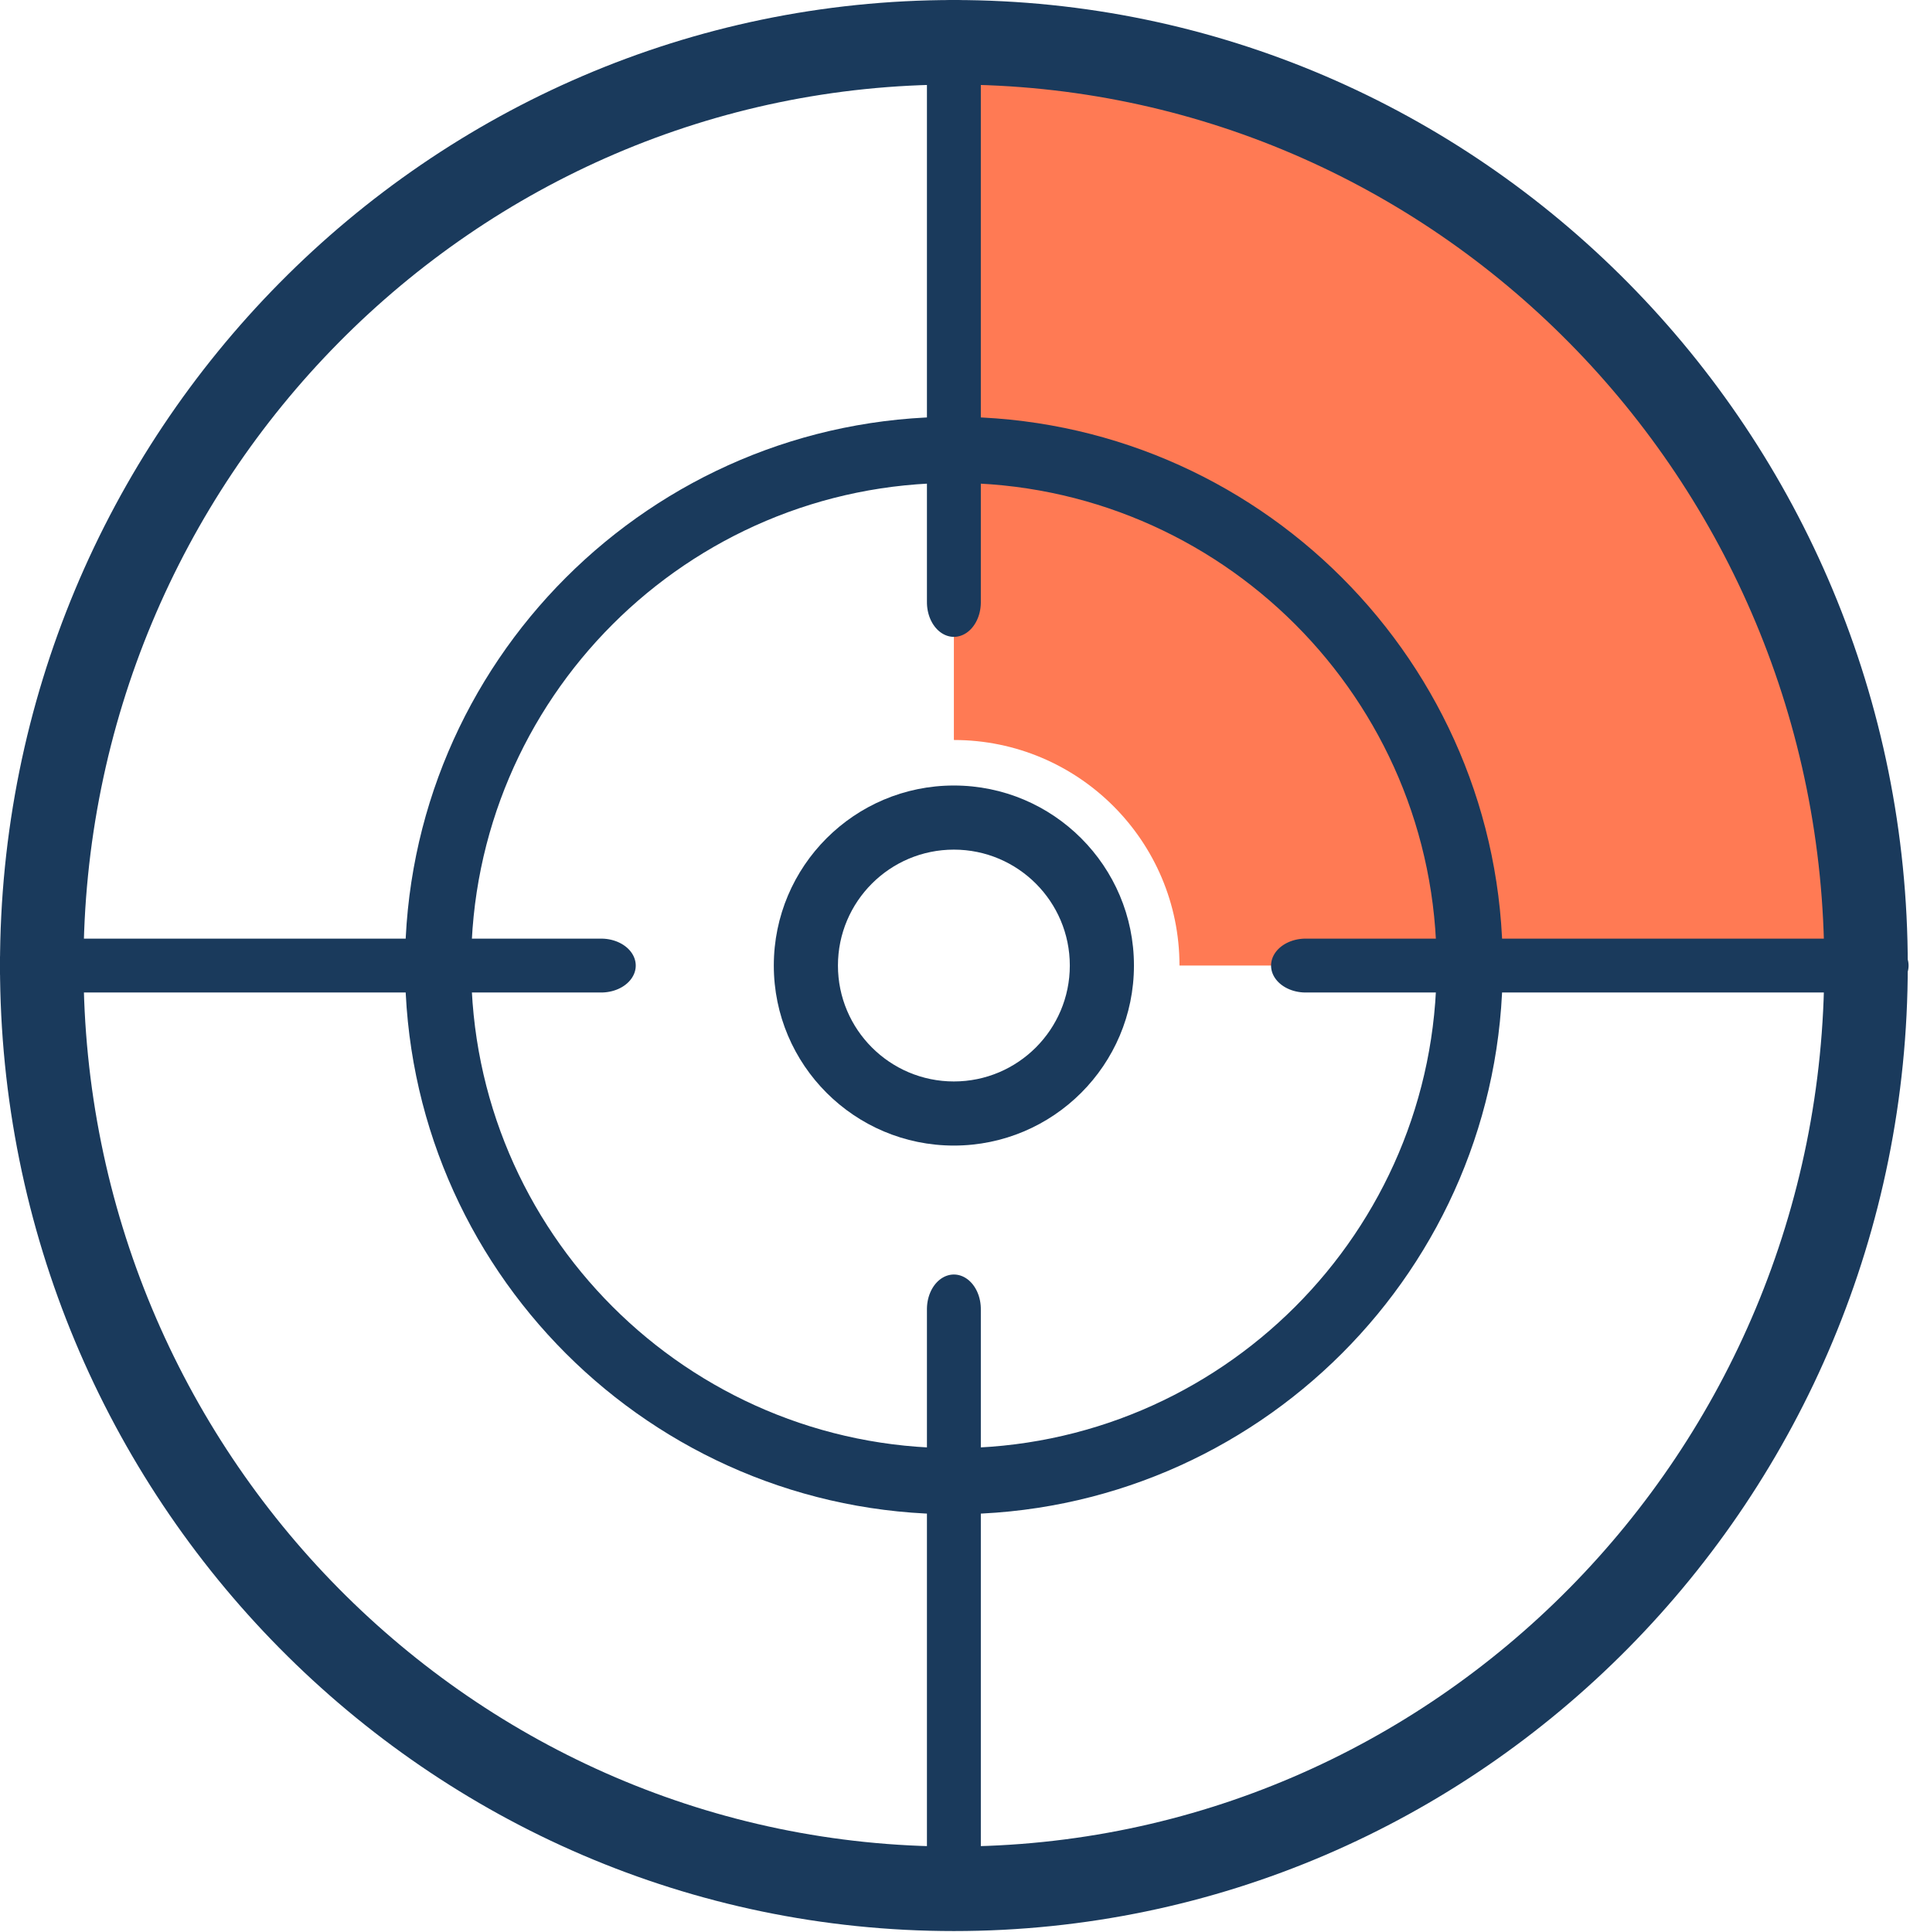
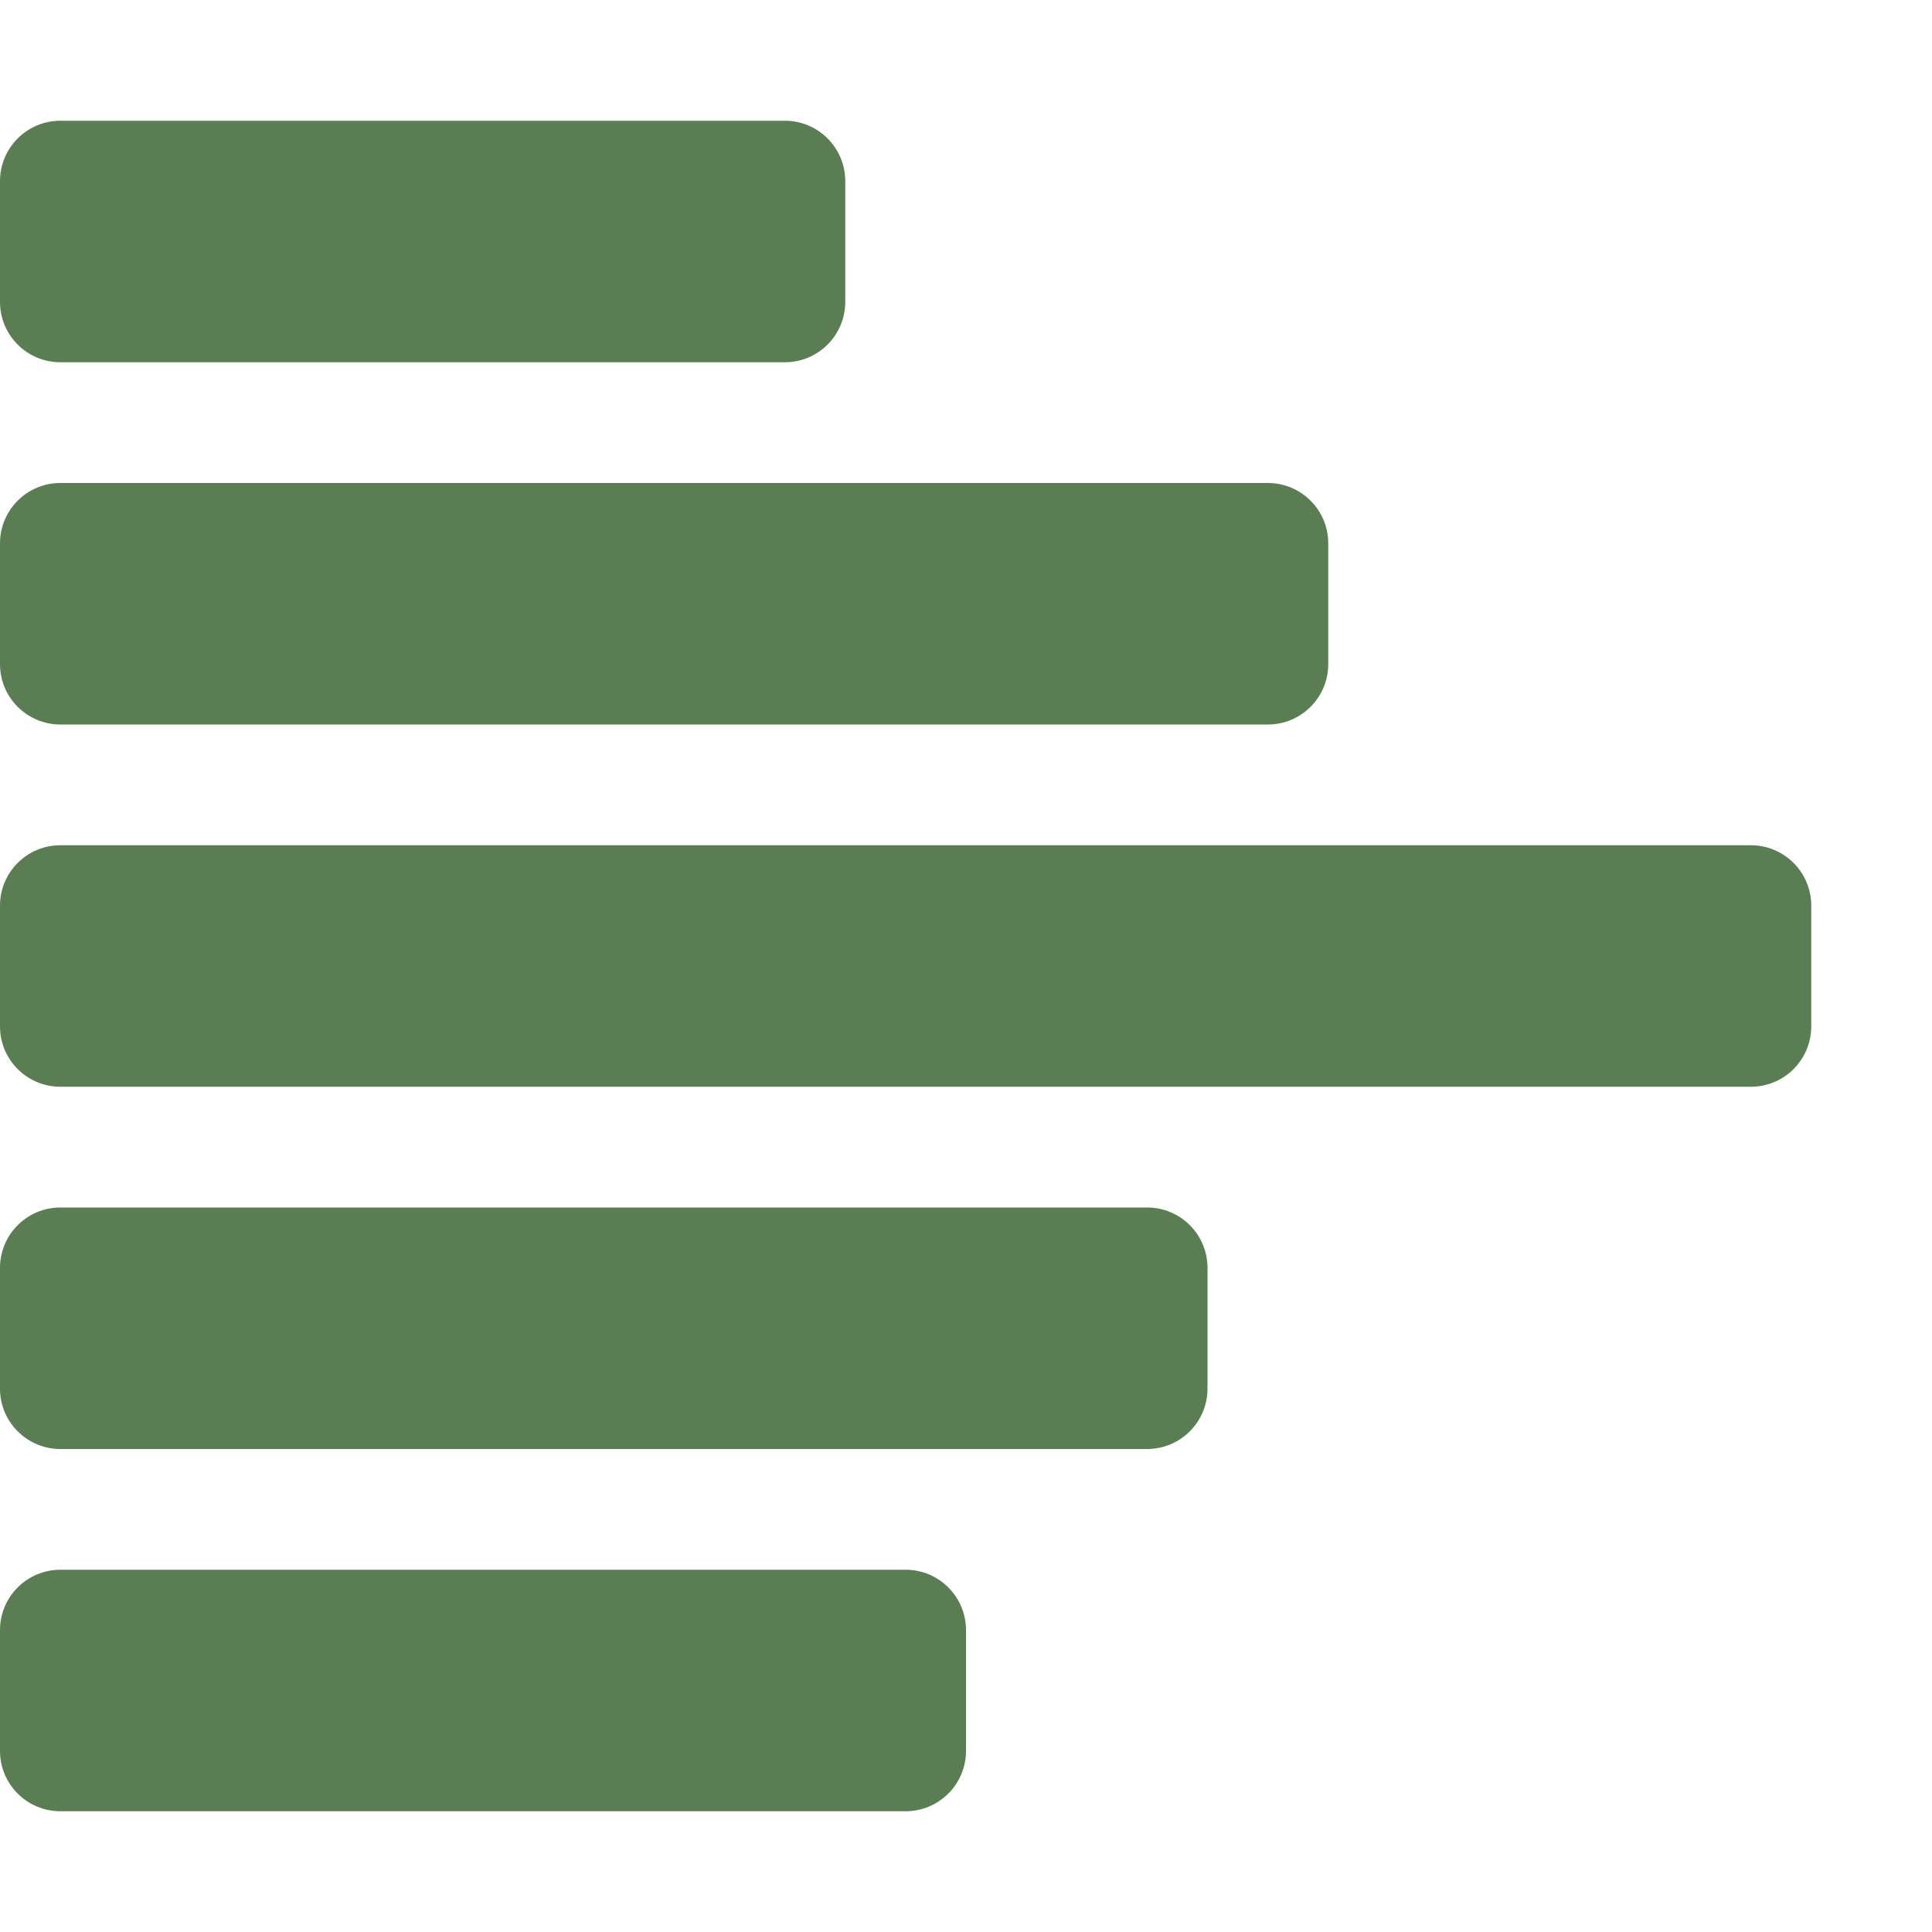
- <svg xmlns="http://www.w3.org/2000/svg" width="100%" height="100%" viewBox="0 0 423 428" version="1.1" xml:space="preserve" style="fill-rule:evenodd;clip-rule:evenodd;stroke-linecap:round;stroke-linejoin:round;stroke-miterlimit:1.5;">
-   <g transform="matrix(1,0,0,1,-54.9406,-2602.4)">
-     <g transform="matrix(1,0,0,1,-254.36,372.405)">
-       <g id="_-Curve-" transform="matrix(1,0,0,1,254.36,153.148)">
-         <path d="M266.211,2240.78L266.211,2092.12C380.445,2096.64 456.341,2183.6 469.996,2290.74L316.178,2290.74C316.178,2263.17 293.789,2240.78 266.211,2240.78Z" style="fill:rgb(255,122,84);" />
-       </g>
-       <g transform="matrix(0.2071,-0.649301,0.505568,0.265979,-450.357,2566.13)">
-         <path d="M941,1535L1107,1467" style="fill:none;stroke:rgb(26,58,92);stroke-width:21.85px;" />
-       </g>
-       <g transform="matrix(0.2071,-0.649301,0.505568,0.265979,-450.357,2848.59)">
-         <path d="M941,1535L1107,1467" style="fill:none;stroke:rgb(26,58,92);stroke-width:21.85px;" />
-       </g>
-       <g transform="matrix(0.649301,0.2071,-0.265979,0.505568,113.858,1472.97)">
-         <path d="M941,1535L1107,1467" style="fill:none;stroke:rgb(26,58,92);stroke-width:21.85px;" />
-       </g>
-       <g transform="matrix(0.649301,0.2071,-0.265979,0.505568,395.771,1472.97)">
-         <path d="M941,1535L1107,1467" style="fill:none;stroke:rgb(26,58,92);stroke-width:21.85px;" />
-       </g>
-       <g transform="matrix(0.493622,0,0,0.499749,-18.4643,1634.8)">
-         <path d="M1092,1191C1328.22,1191 1520,1382.78 1520,1619C1520,1855.22 1328.22,2047 1092,2047C855.78,2047 664,1855.22 664,1619C664,1382.78 855.78,1191 1092,1191ZM1092,1228.47C1307.54,1228.47 1482.53,1403.46 1482.53,1619C1482.53,1834.54 1307.54,2009.53 1092,2009.53C876.463,2009.53 701.474,1834.54 701.474,1619C701.474,1403.46 876.463,1228.47 1092,1228.47Z" style="fill:rgb(26,58,92);" />
-       </g>
-       <g transform="matrix(0.284021,0,0,0.284021,210.42,1984.06)">
-         <path d="M1092,1191C1328.22,1191 1520,1382.78 1520,1619C1520,1855.22 1328.22,2047 1092,2047C855.78,2047 664,1855.22 664,1619C664,1382.78 855.78,1191 1092,1191ZM1092,1242.56C1299.76,1242.56 1468.44,1411.24 1468.44,1619C1468.44,1826.76 1299.76,1995.44 1092,1995.44C884.239,1995.44 715.563,1826.76 715.563,1619C715.563,1411.24 884.239,1242.56 1092,1242.56Z" style="fill:rgb(26,58,92);" />
-       </g>
-       <g transform="matrix(0.546341,0,0,0.546341,140.317,1011.66)">
-         <path d="M696,2548.5C736.29,2548.5 769,2581.21 769,2621.5C769,2661.79 736.29,2694.5 696,2694.5C655.71,2694.5 623,2661.79 623,2621.5C623,2581.21 655.71,2548.5 696,2548.5ZM696,2574.5C721.94,2574.5 743,2595.56 743,2621.5C743,2647.44 721.94,2668.5 696,2668.5C670.06,2668.5 649,2647.44 649,2621.5C649,2595.56 670.06,2574.5 696,2574.5Z" style="fill:rgb(26,58,92);" />
-       </g>
-     </g>
+ <svg xmlns="http://www.w3.org/2000/svg" viewBox="0 0 32 32" overflow="hidden">
+   <g transform="rotate(90, 16, 16)">
+     <rect x="2" y="18" width="4" height="14" fill="#5A7D54" rx="1" />
+     <rect x="8" y="10" width="4" height="22" fill="#5A7D54" rx="1" />
+     <rect x="14" y="2" width="4" height="30" fill="#5A7D54" rx="1" />
+     <rect x="20" y="12" width="4" height="20" fill="#5A7D54" rx="1" />
+     <rect x="26" y="16" width="4" height="16" fill="#5A7D54" rx="1" />
  </g>
</svg>
